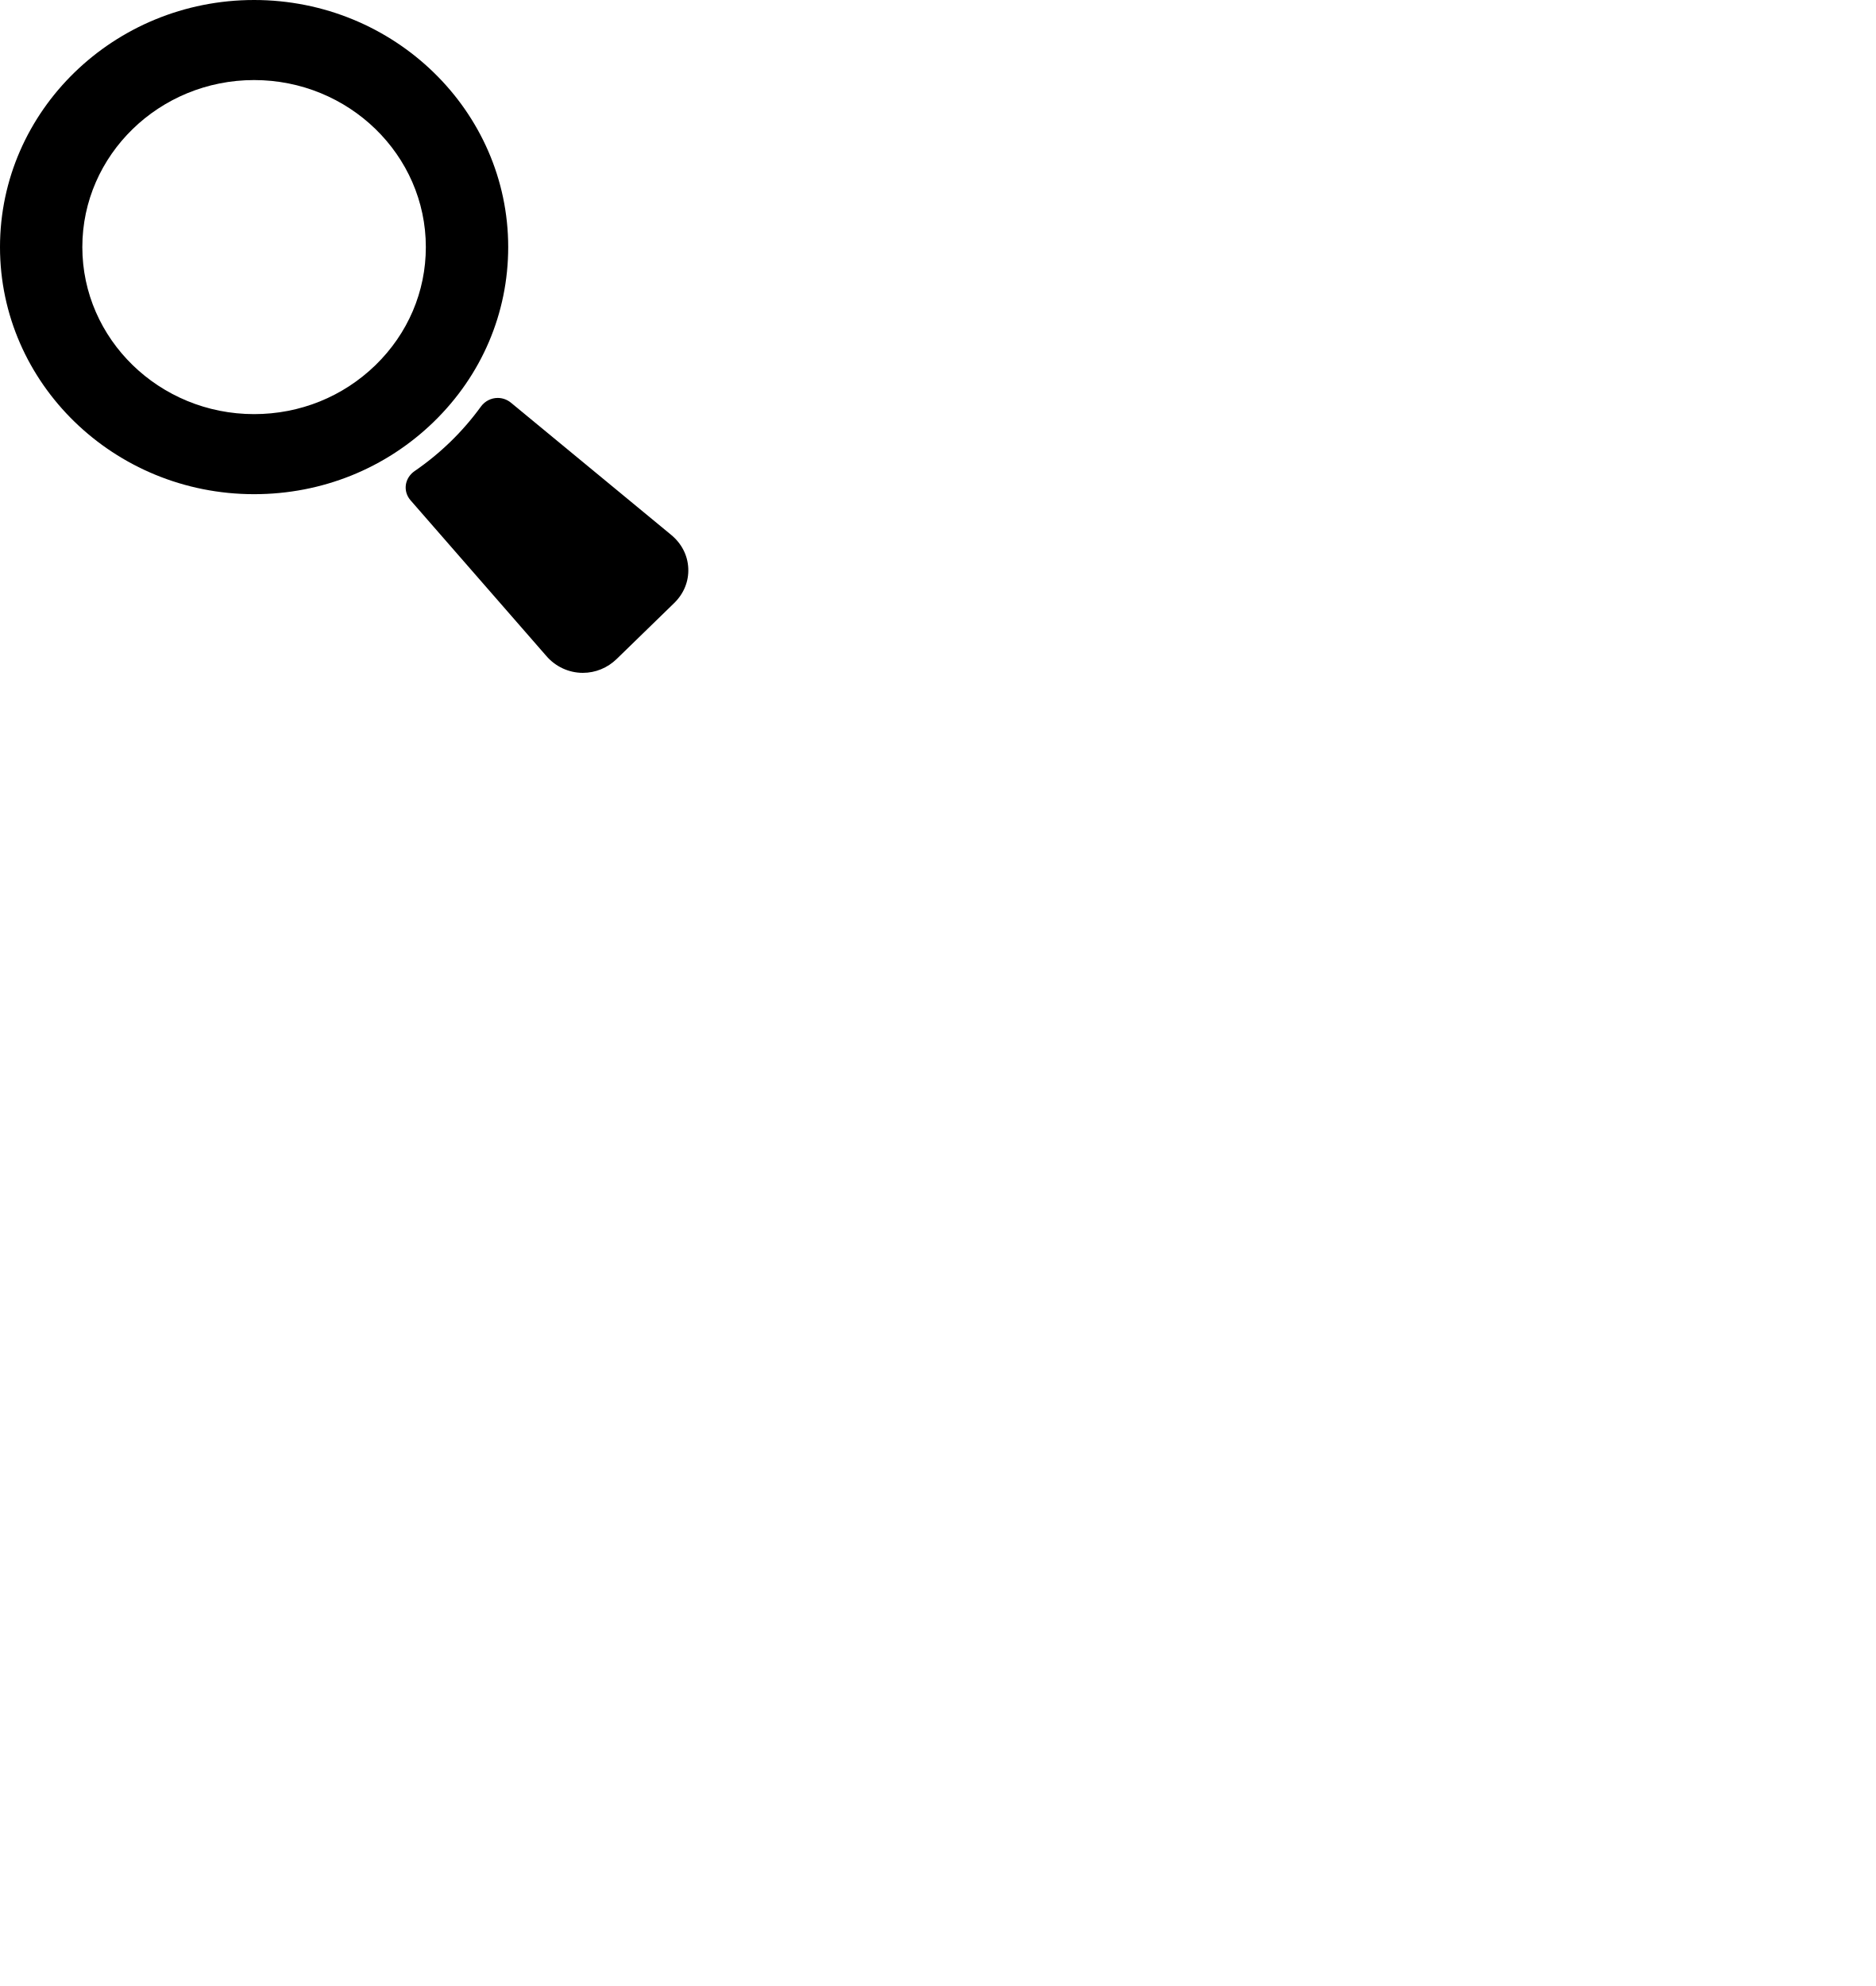
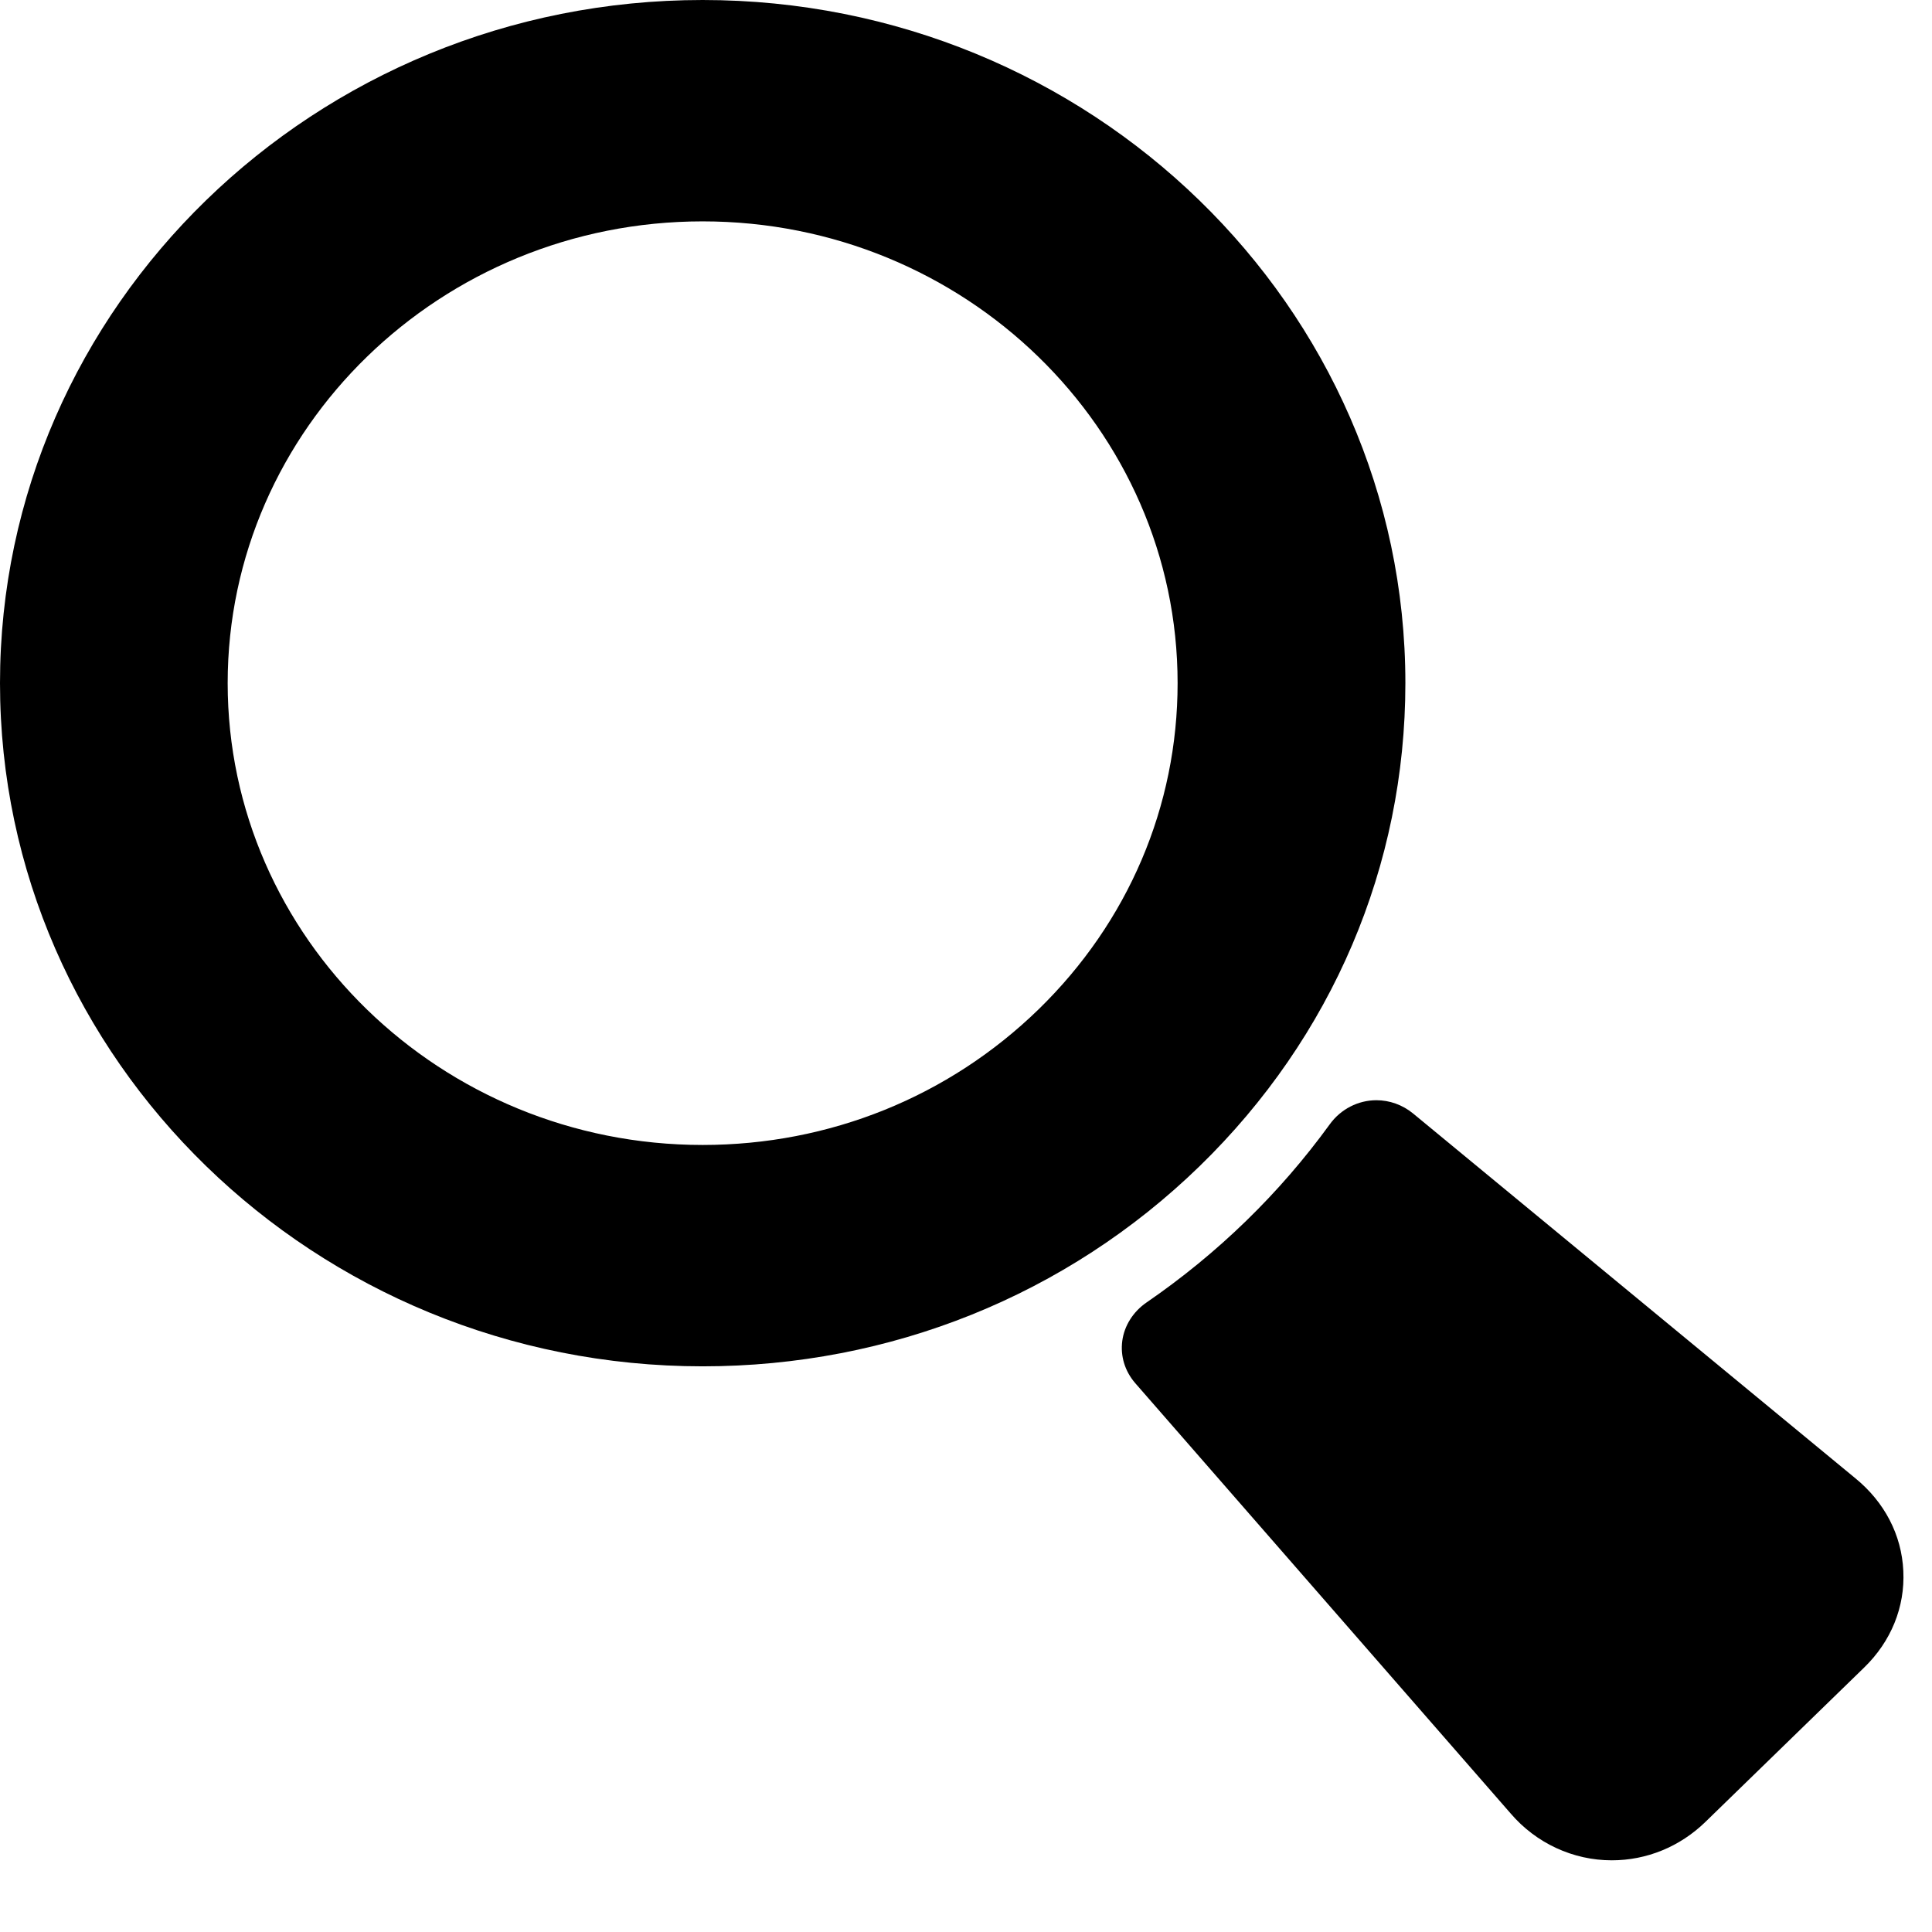
- <svg xmlns="http://www.w3.org/2000/svg" viewBox="0 0 51 54" fill="black">
+ <svg xmlns="http://www.w3.org/2000/svg" viewBox="0 0 19 19" fill="black">
  <path d="M18.244 14.536L13.895 10.949C13.792 10.865 13.665 10.82 13.536 10.82C13.356 10.82 13.185 10.908 13.078 11.056C12.583 11.738 11.976 12.328 11.274 12.81C11.144 12.9 11.057 13.037 11.037 13.186C11.017 13.336 11.062 13.484 11.164 13.602L14.856 17.834C15.106 18.126 15.469 18.295 15.851 18.295C16.194 18.295 16.521 18.161 16.771 17.918L18.332 16.4C18.598 16.142 18.735 15.804 18.718 15.45C18.702 15.095 18.533 14.771 18.244 14.536Z" />
  <path d="M6.91 13.437C8.756 13.437 10.491 12.738 11.797 11.469C13.102 10.2 13.821 8.513 13.821 6.718C13.821 3.014 10.721 0 6.91 0C3.1 0 0 3.014 0 6.718C0 10.423 3.1 13.437 6.91 13.437ZM2.239 6.718C2.239 4.214 4.335 2.177 6.91 2.177C9.486 2.177 11.581 4.214 11.581 6.718C11.581 7.929 11.095 9.069 10.212 9.928C9.328 10.787 8.156 11.26 6.91 11.26C4.335 11.26 2.239 9.222 2.239 6.718Z" />
</svg>
